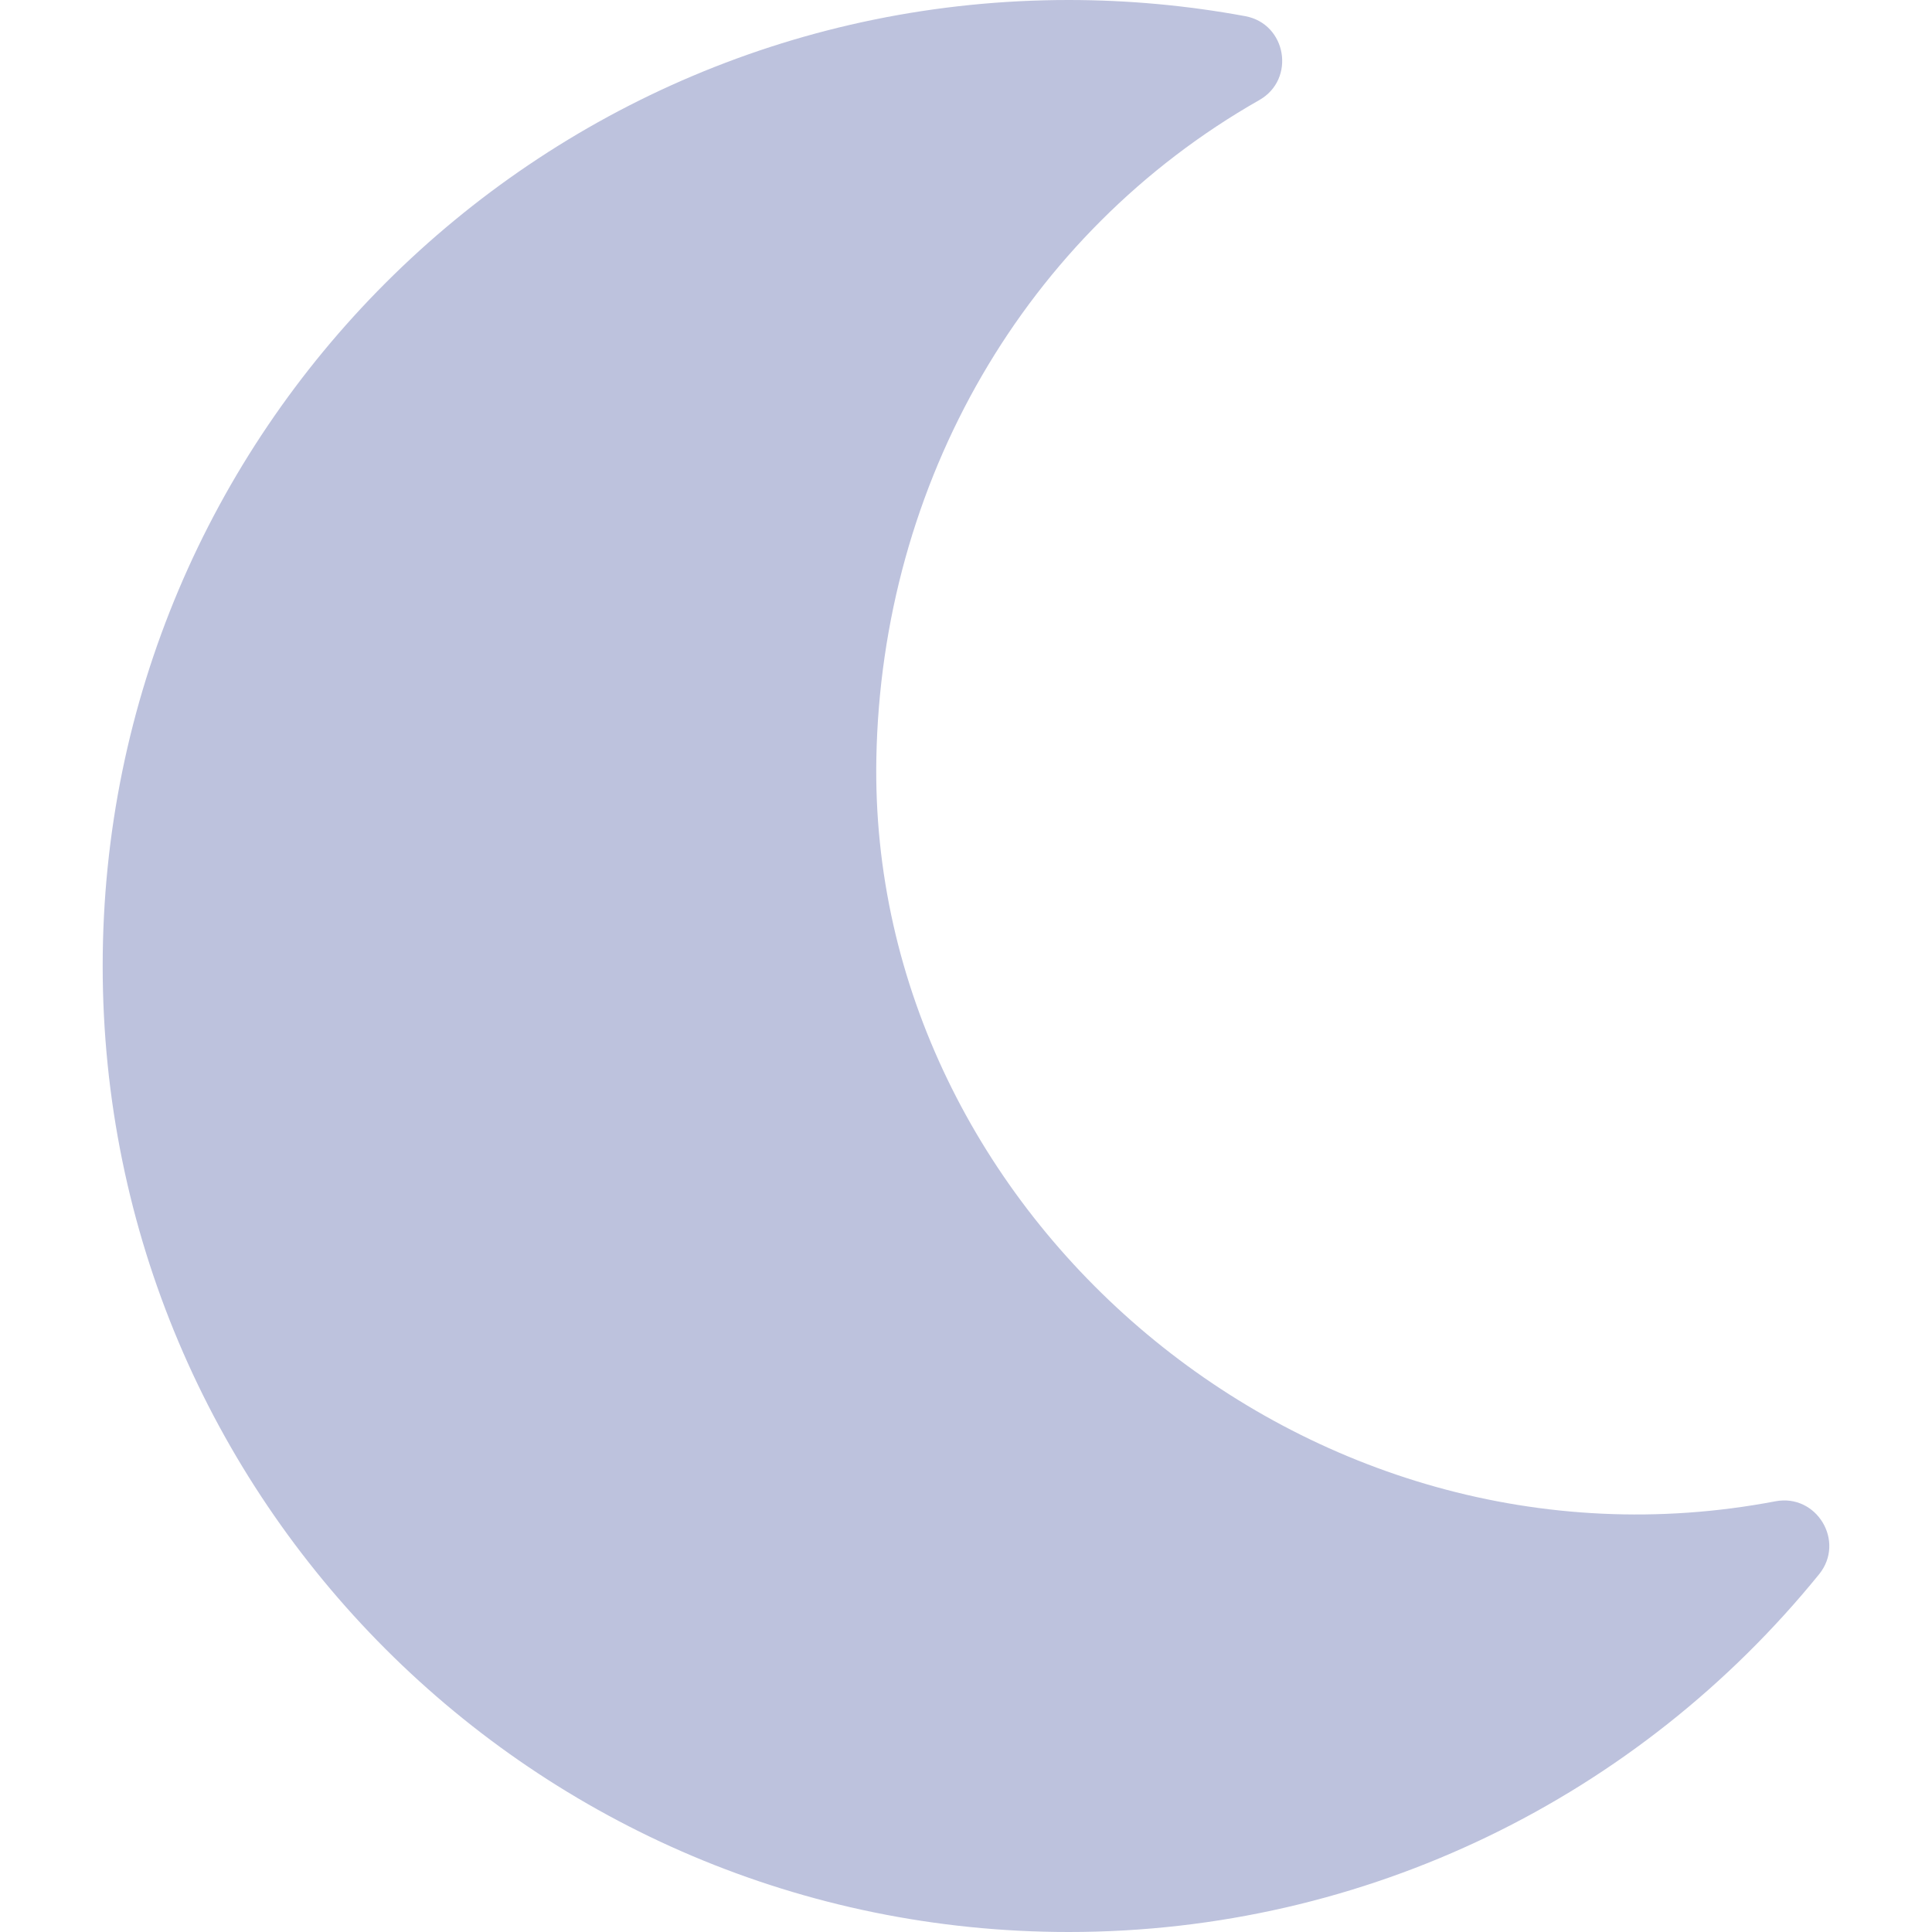
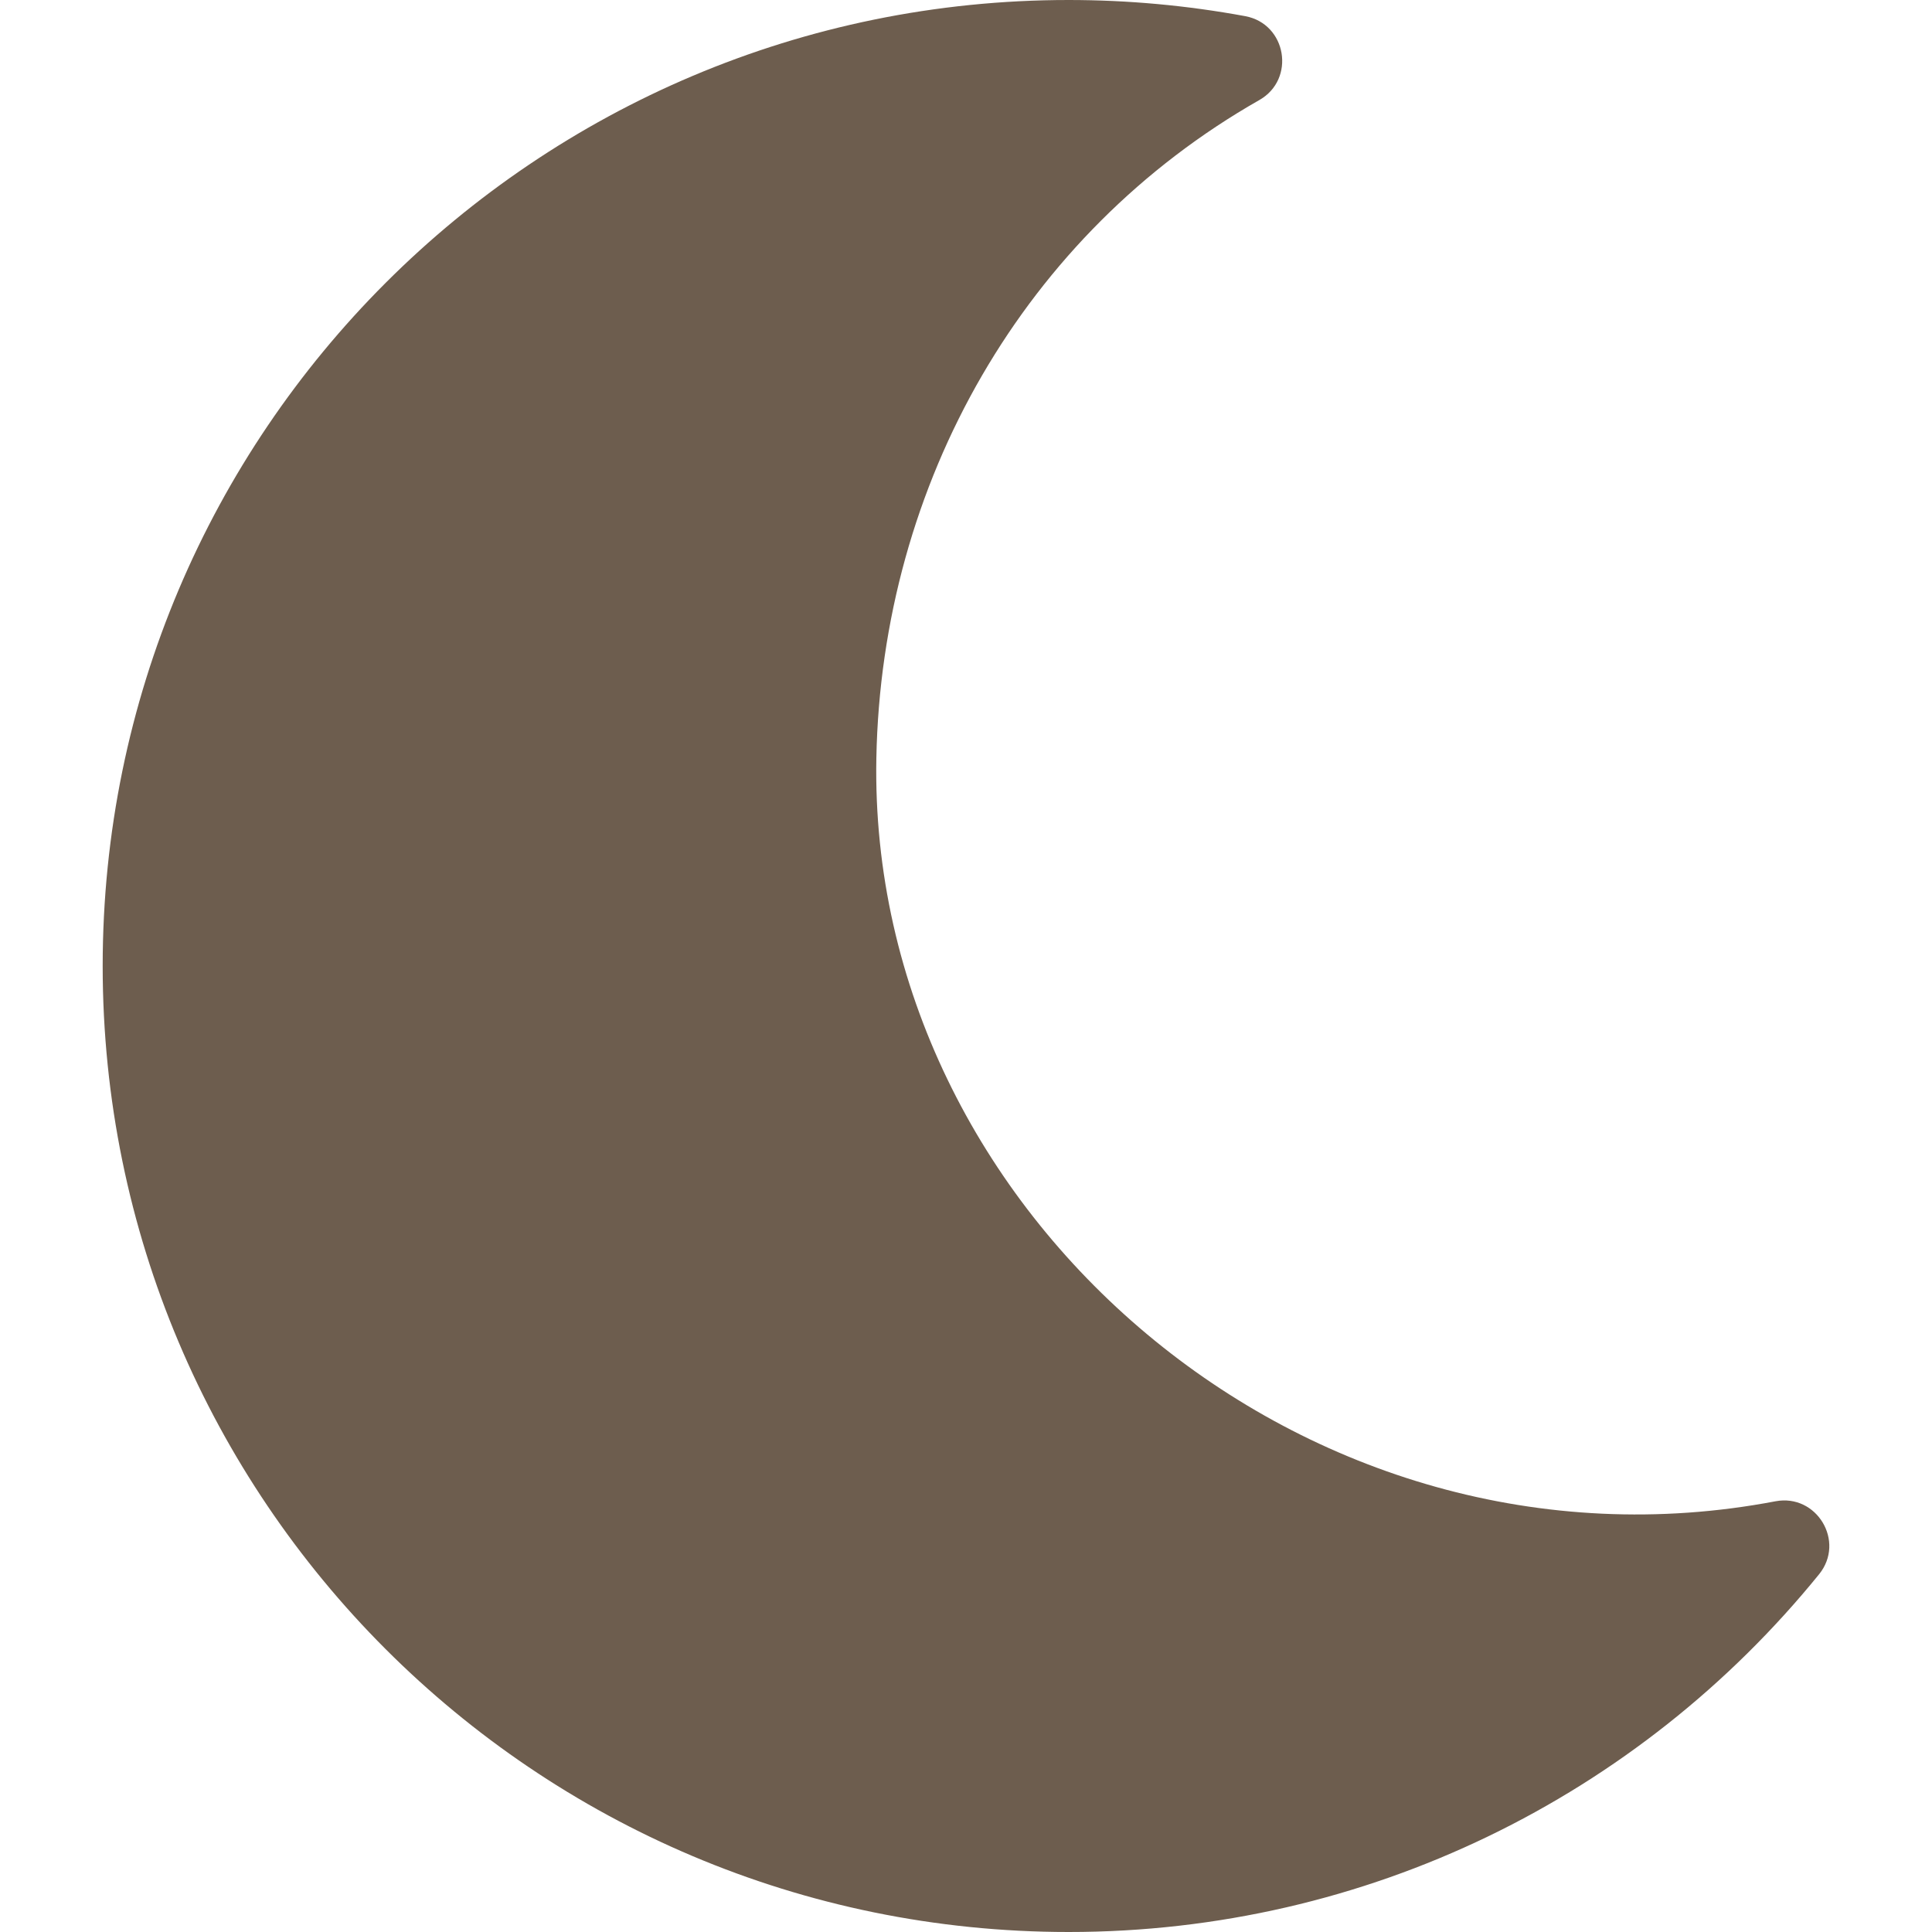
<svg xmlns="http://www.w3.org/2000/svg" aria-hidden="true" focusable="false" data-prefix="fas" data-icon="moon" class="svg-inline--fa fa-moon fa-w-16" role="img" viewBox="0 0 512 512">
-   <path d="M 283.211 512 C 362.173 512 434.29 476.075 482.068 417.208 C 489.136 408.5 481.429 395.778 470.506 397.858 C 346.299 421.504 229.969 321.732 232.244 200.904 C 232.928 164.565 242.715 129.691 260.278 99.453 C 277.614 69.605 302.528 44.274 333.742 26.51 C 343.428 20.998 340.992 6.313 329.986 4.28 C 314.557 1.435 298.9 0.002 283.211 0 C 141.902 0 27.211 114.511 27.211 256 C 27.211 397.309 141.722 512 283.211 512 Z" style="fill-rule: evenodd; fill: rgb(189, 194, 221);" />
+   <path d="M 283.211 512 C 362.173 512 434.29 476.075 482.068 417.208 C 489.136 408.5 481.429 395.778 470.506 397.858 C 346.299 421.504 229.969 321.732 232.244 200.904 C 232.928 164.565 242.715 129.691 260.278 99.453 C 277.614 69.605 302.528 44.274 333.742 26.51 C 343.428 20.998 340.992 6.313 329.986 4.28 C 314.557 1.435 298.9 0.002 283.211 0 C 141.902 0 27.211 114.511 27.211 256 C 27.211 397.309 141.722 512 283.211 512 Z" style="fill-rule: evenodd; fill: rgb(109, 93, 78);" />
</svg>
